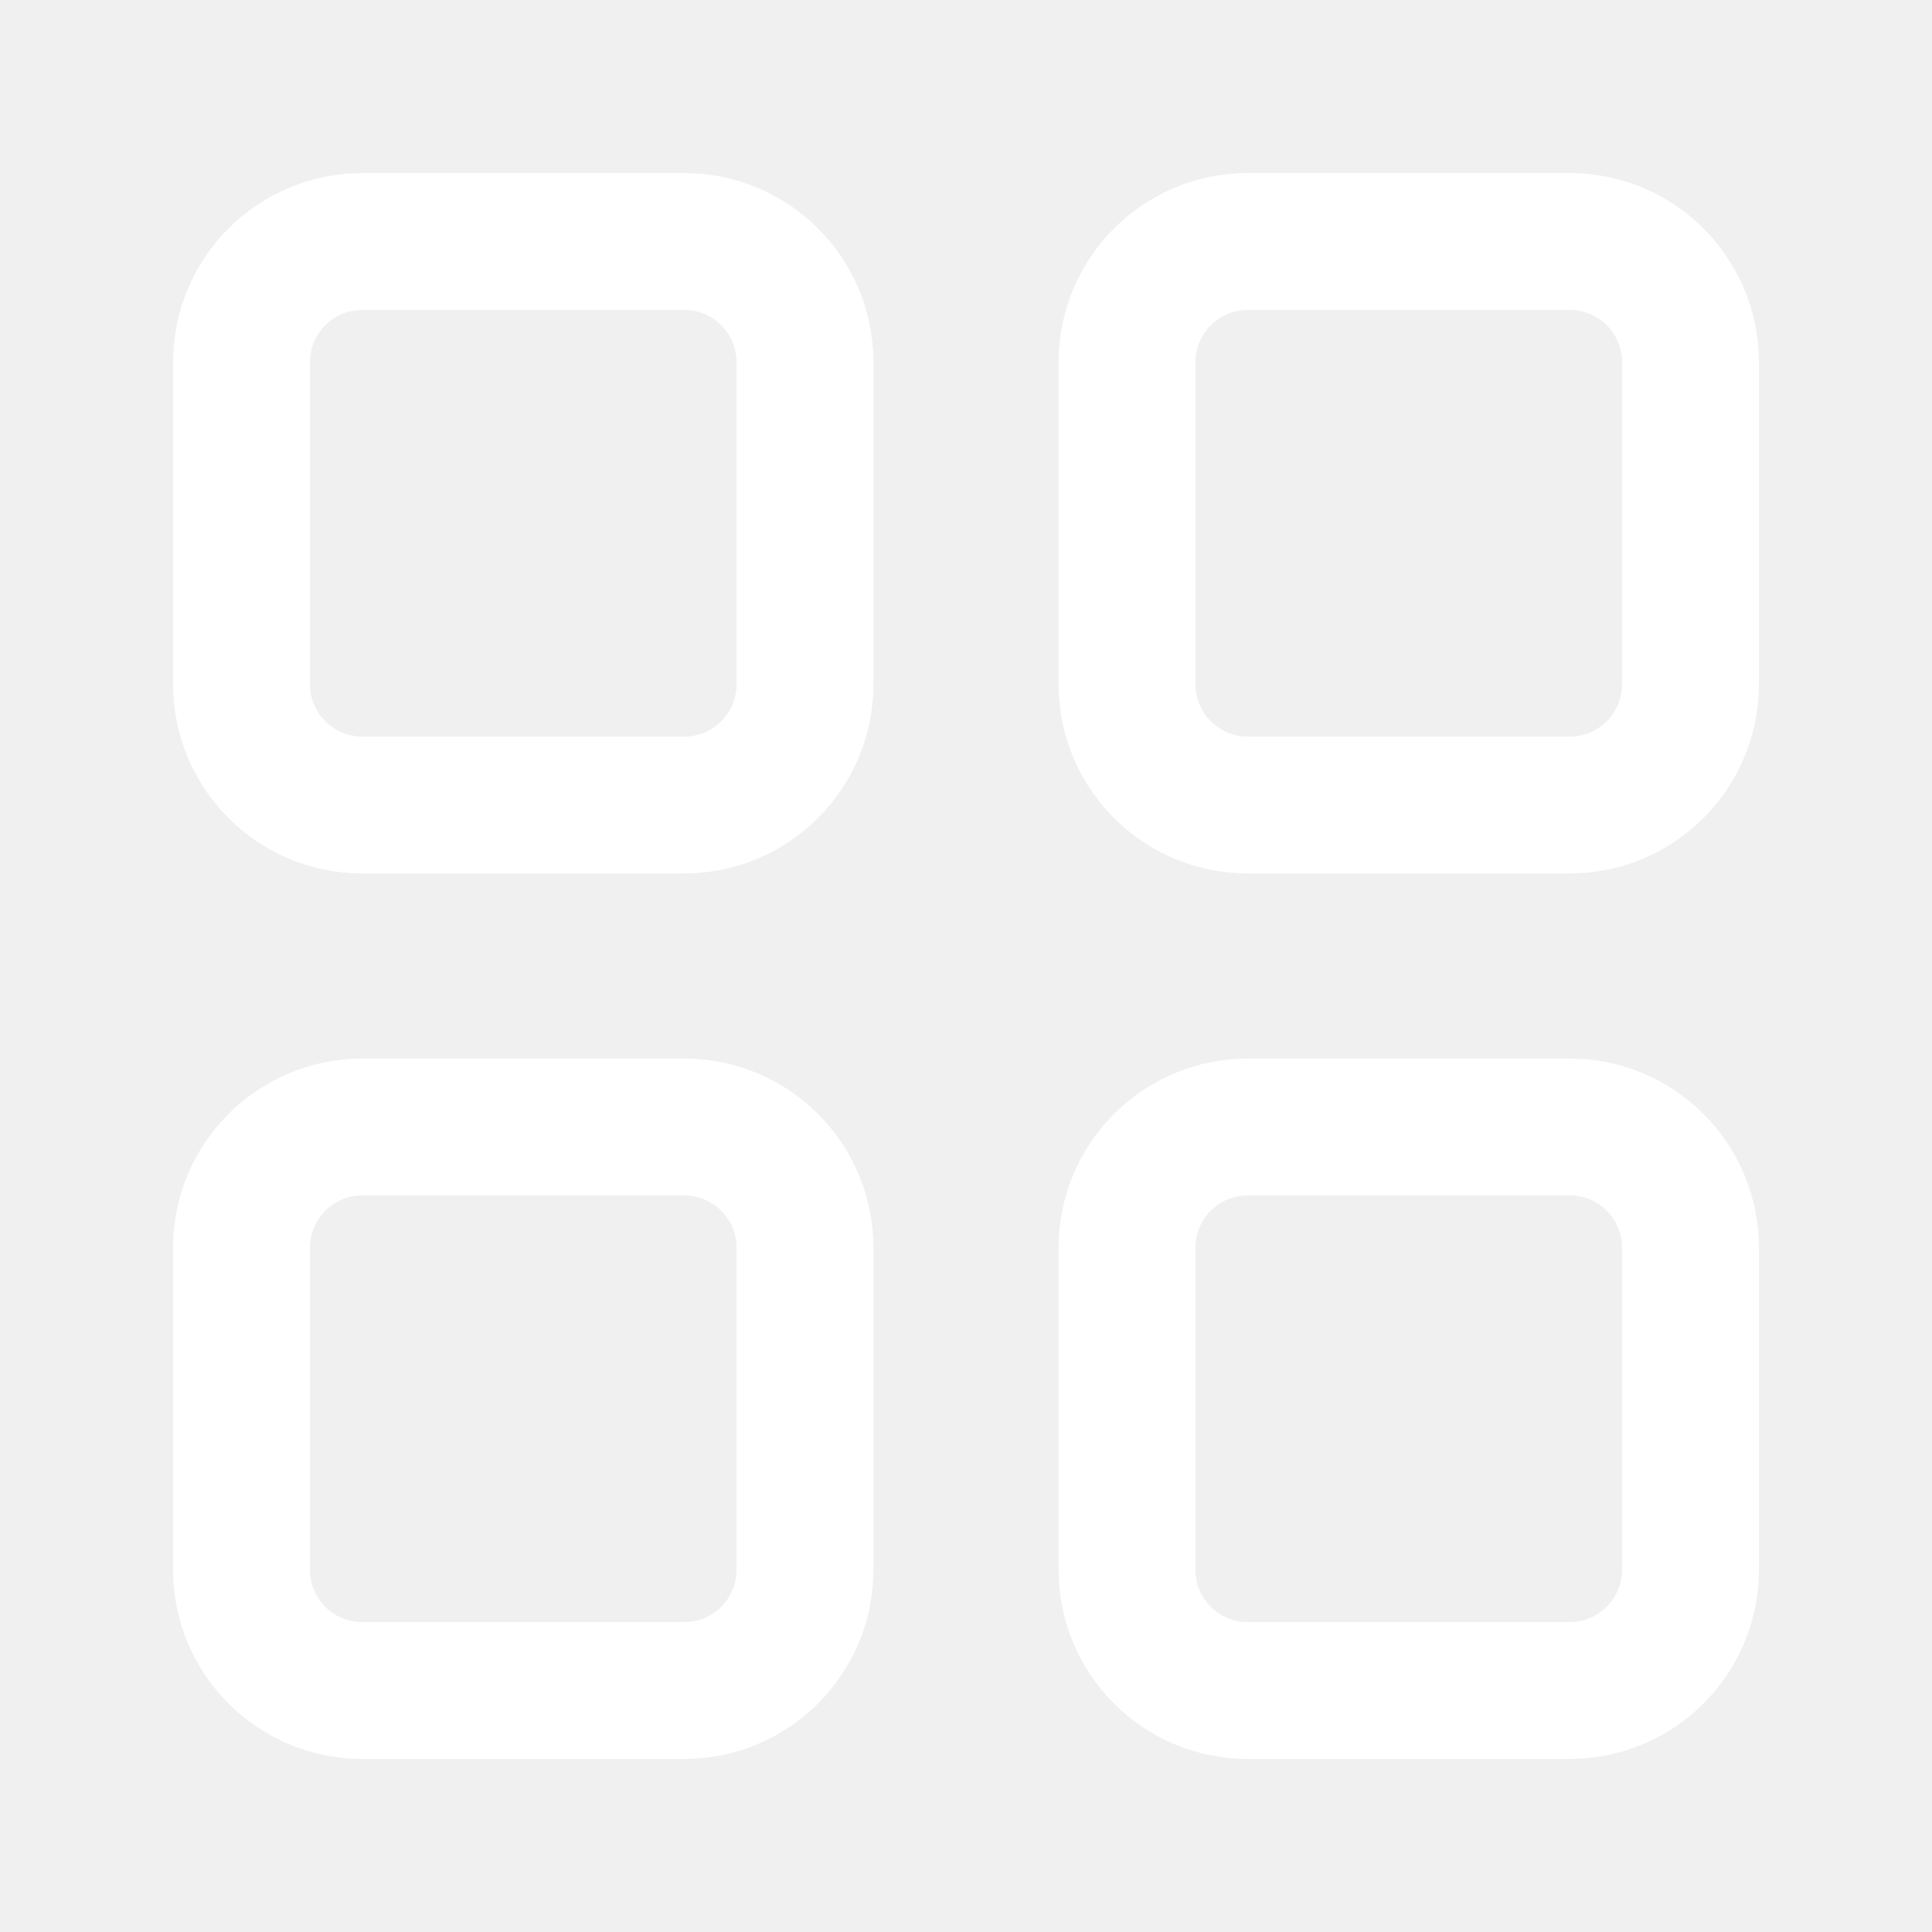
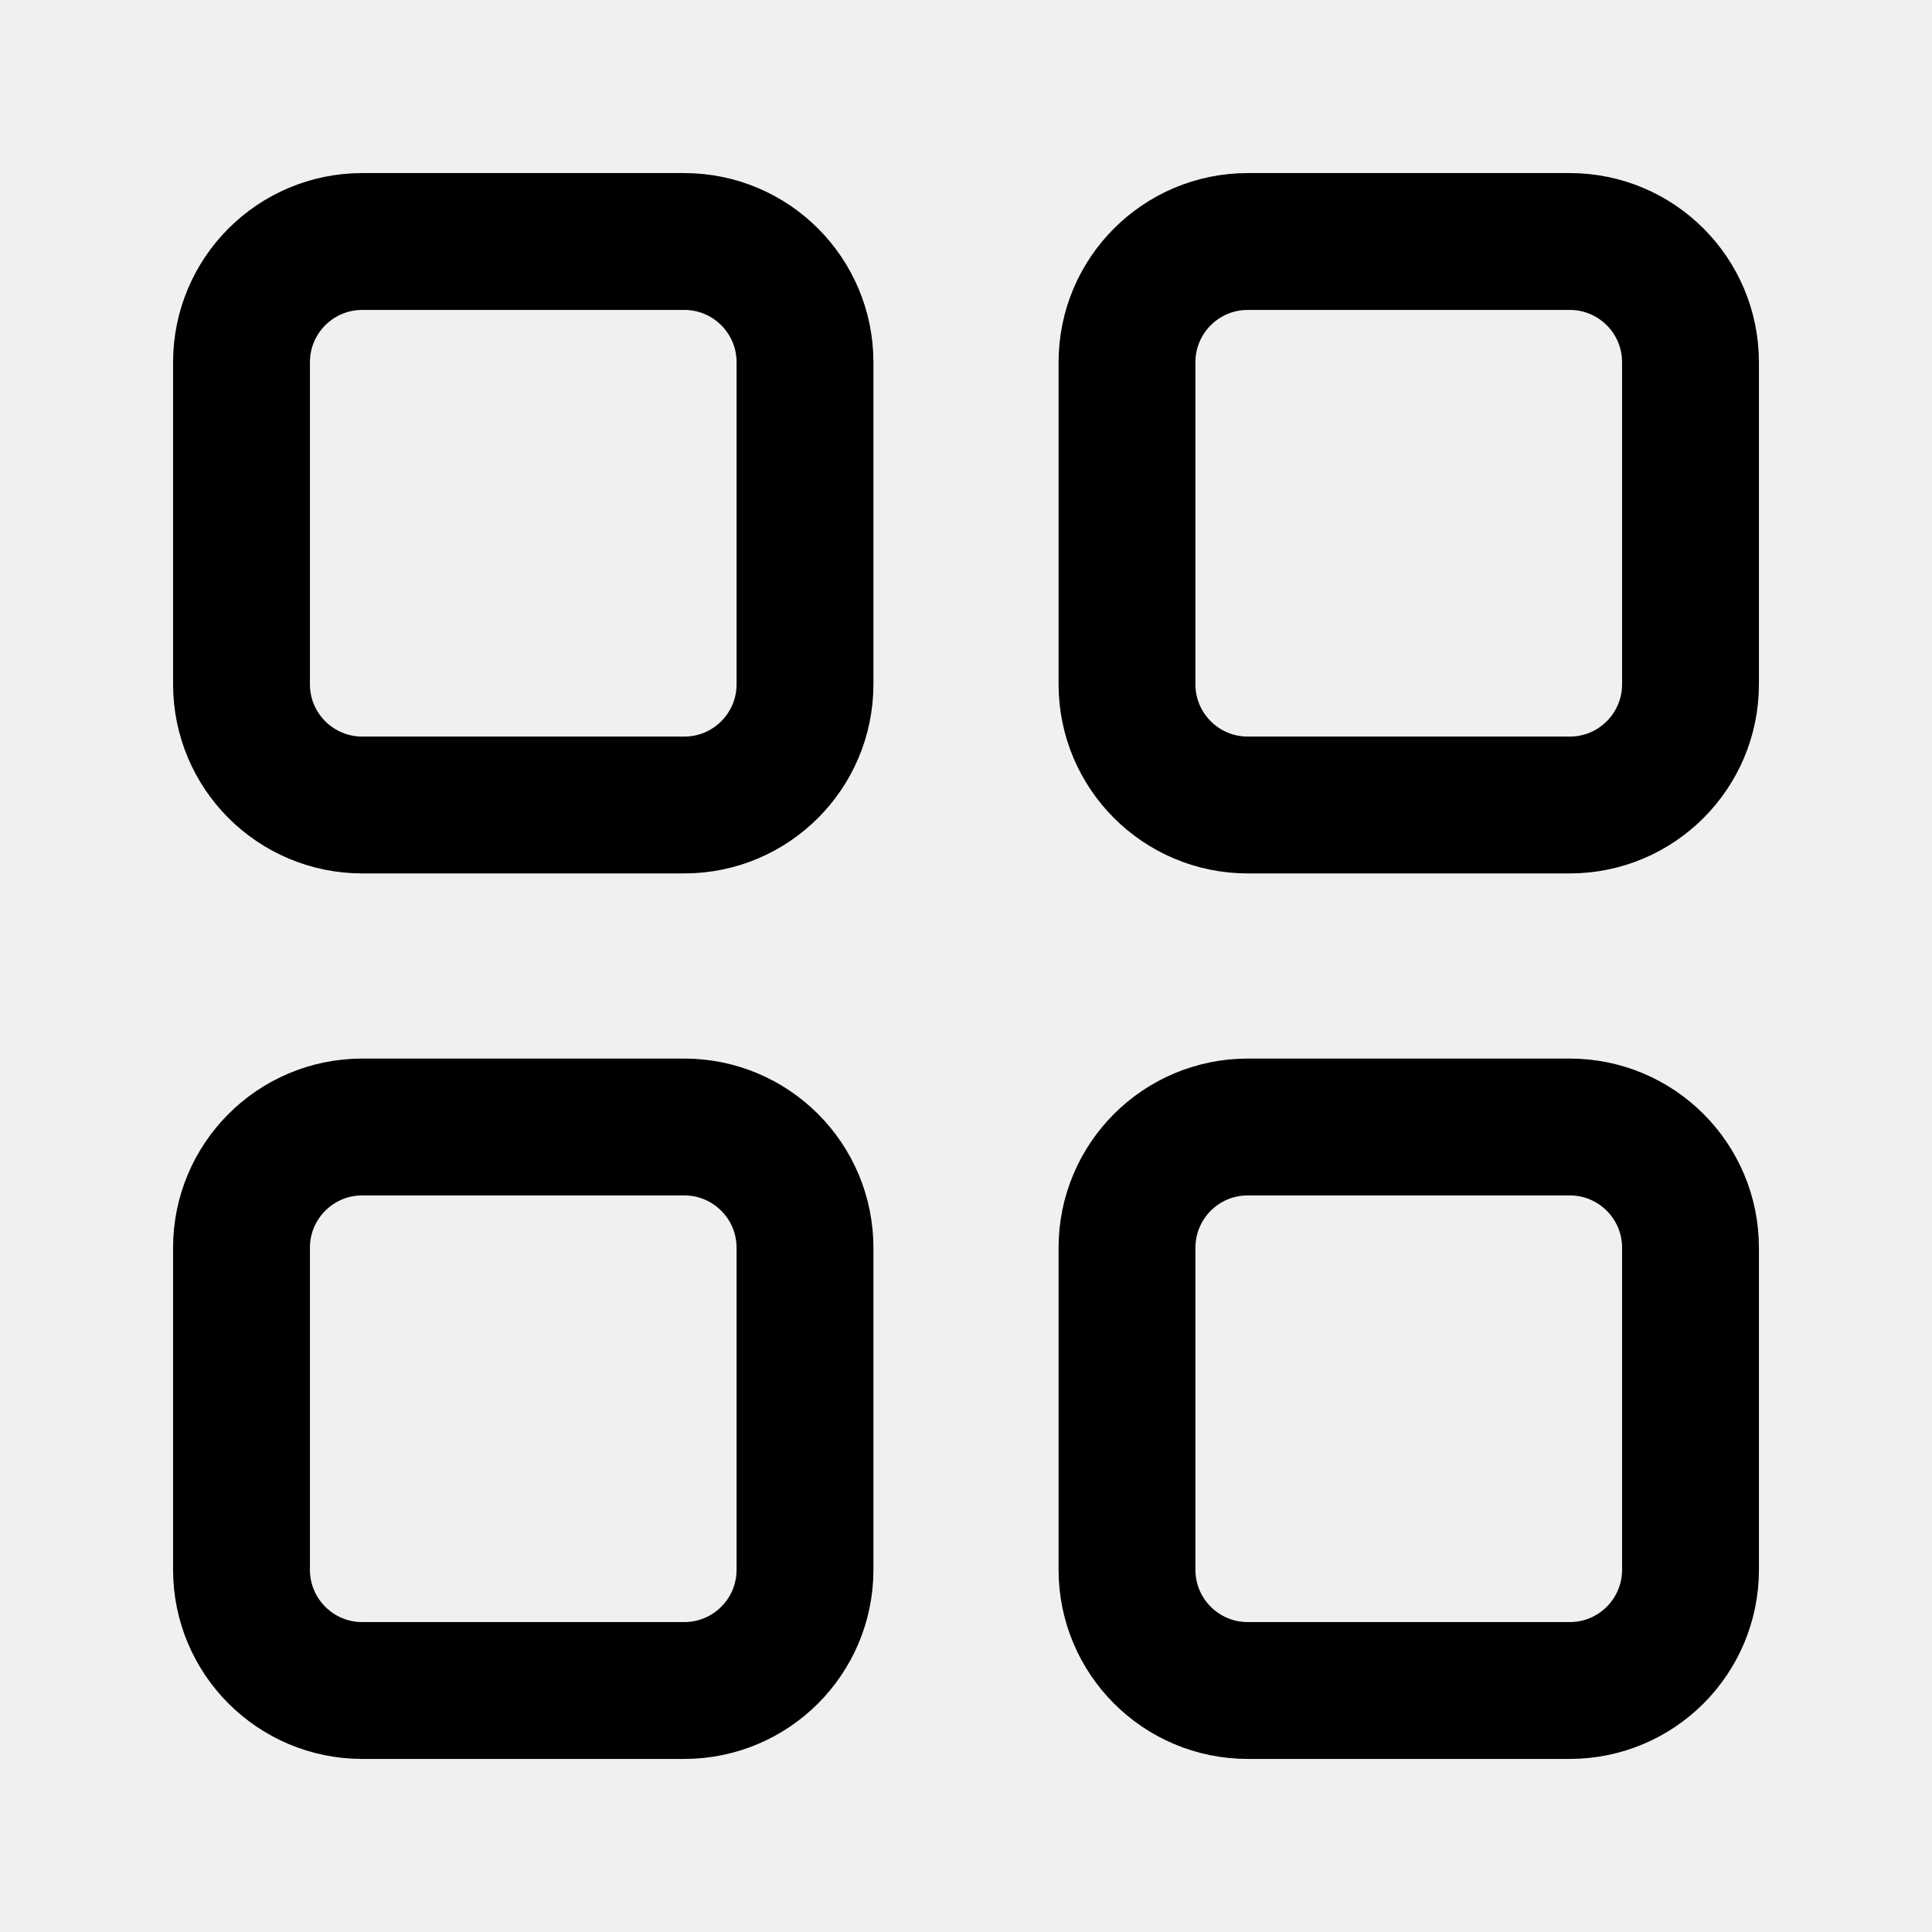
- <svg xmlns="http://www.w3.org/2000/svg" width="24" height="24" viewBox="0 0 24 24" fill="none" stroke="#FFFFFF" stroke-width="1.7" stroke-linecap="round" stroke-linejoin="round">
+ <svg xmlns="http://www.w3.org/2000/svg" width="24" height="24" viewBox="0 0 24 24" fill="none" stroke="currentColor" stroke-width="1.7" stroke-linecap="round" stroke-linejoin="round">
  <rect x="3" y="3" width="7" height="7" rx="1.5" />
  <rect x="14" y="3" width="7" height="7" rx="1.5" />
  <rect x="3" y="14" width="7" height="7" rx="1.5" />
  <rect x="14" y="14" width="7" height="7" rx="1.5" />
</svg>
